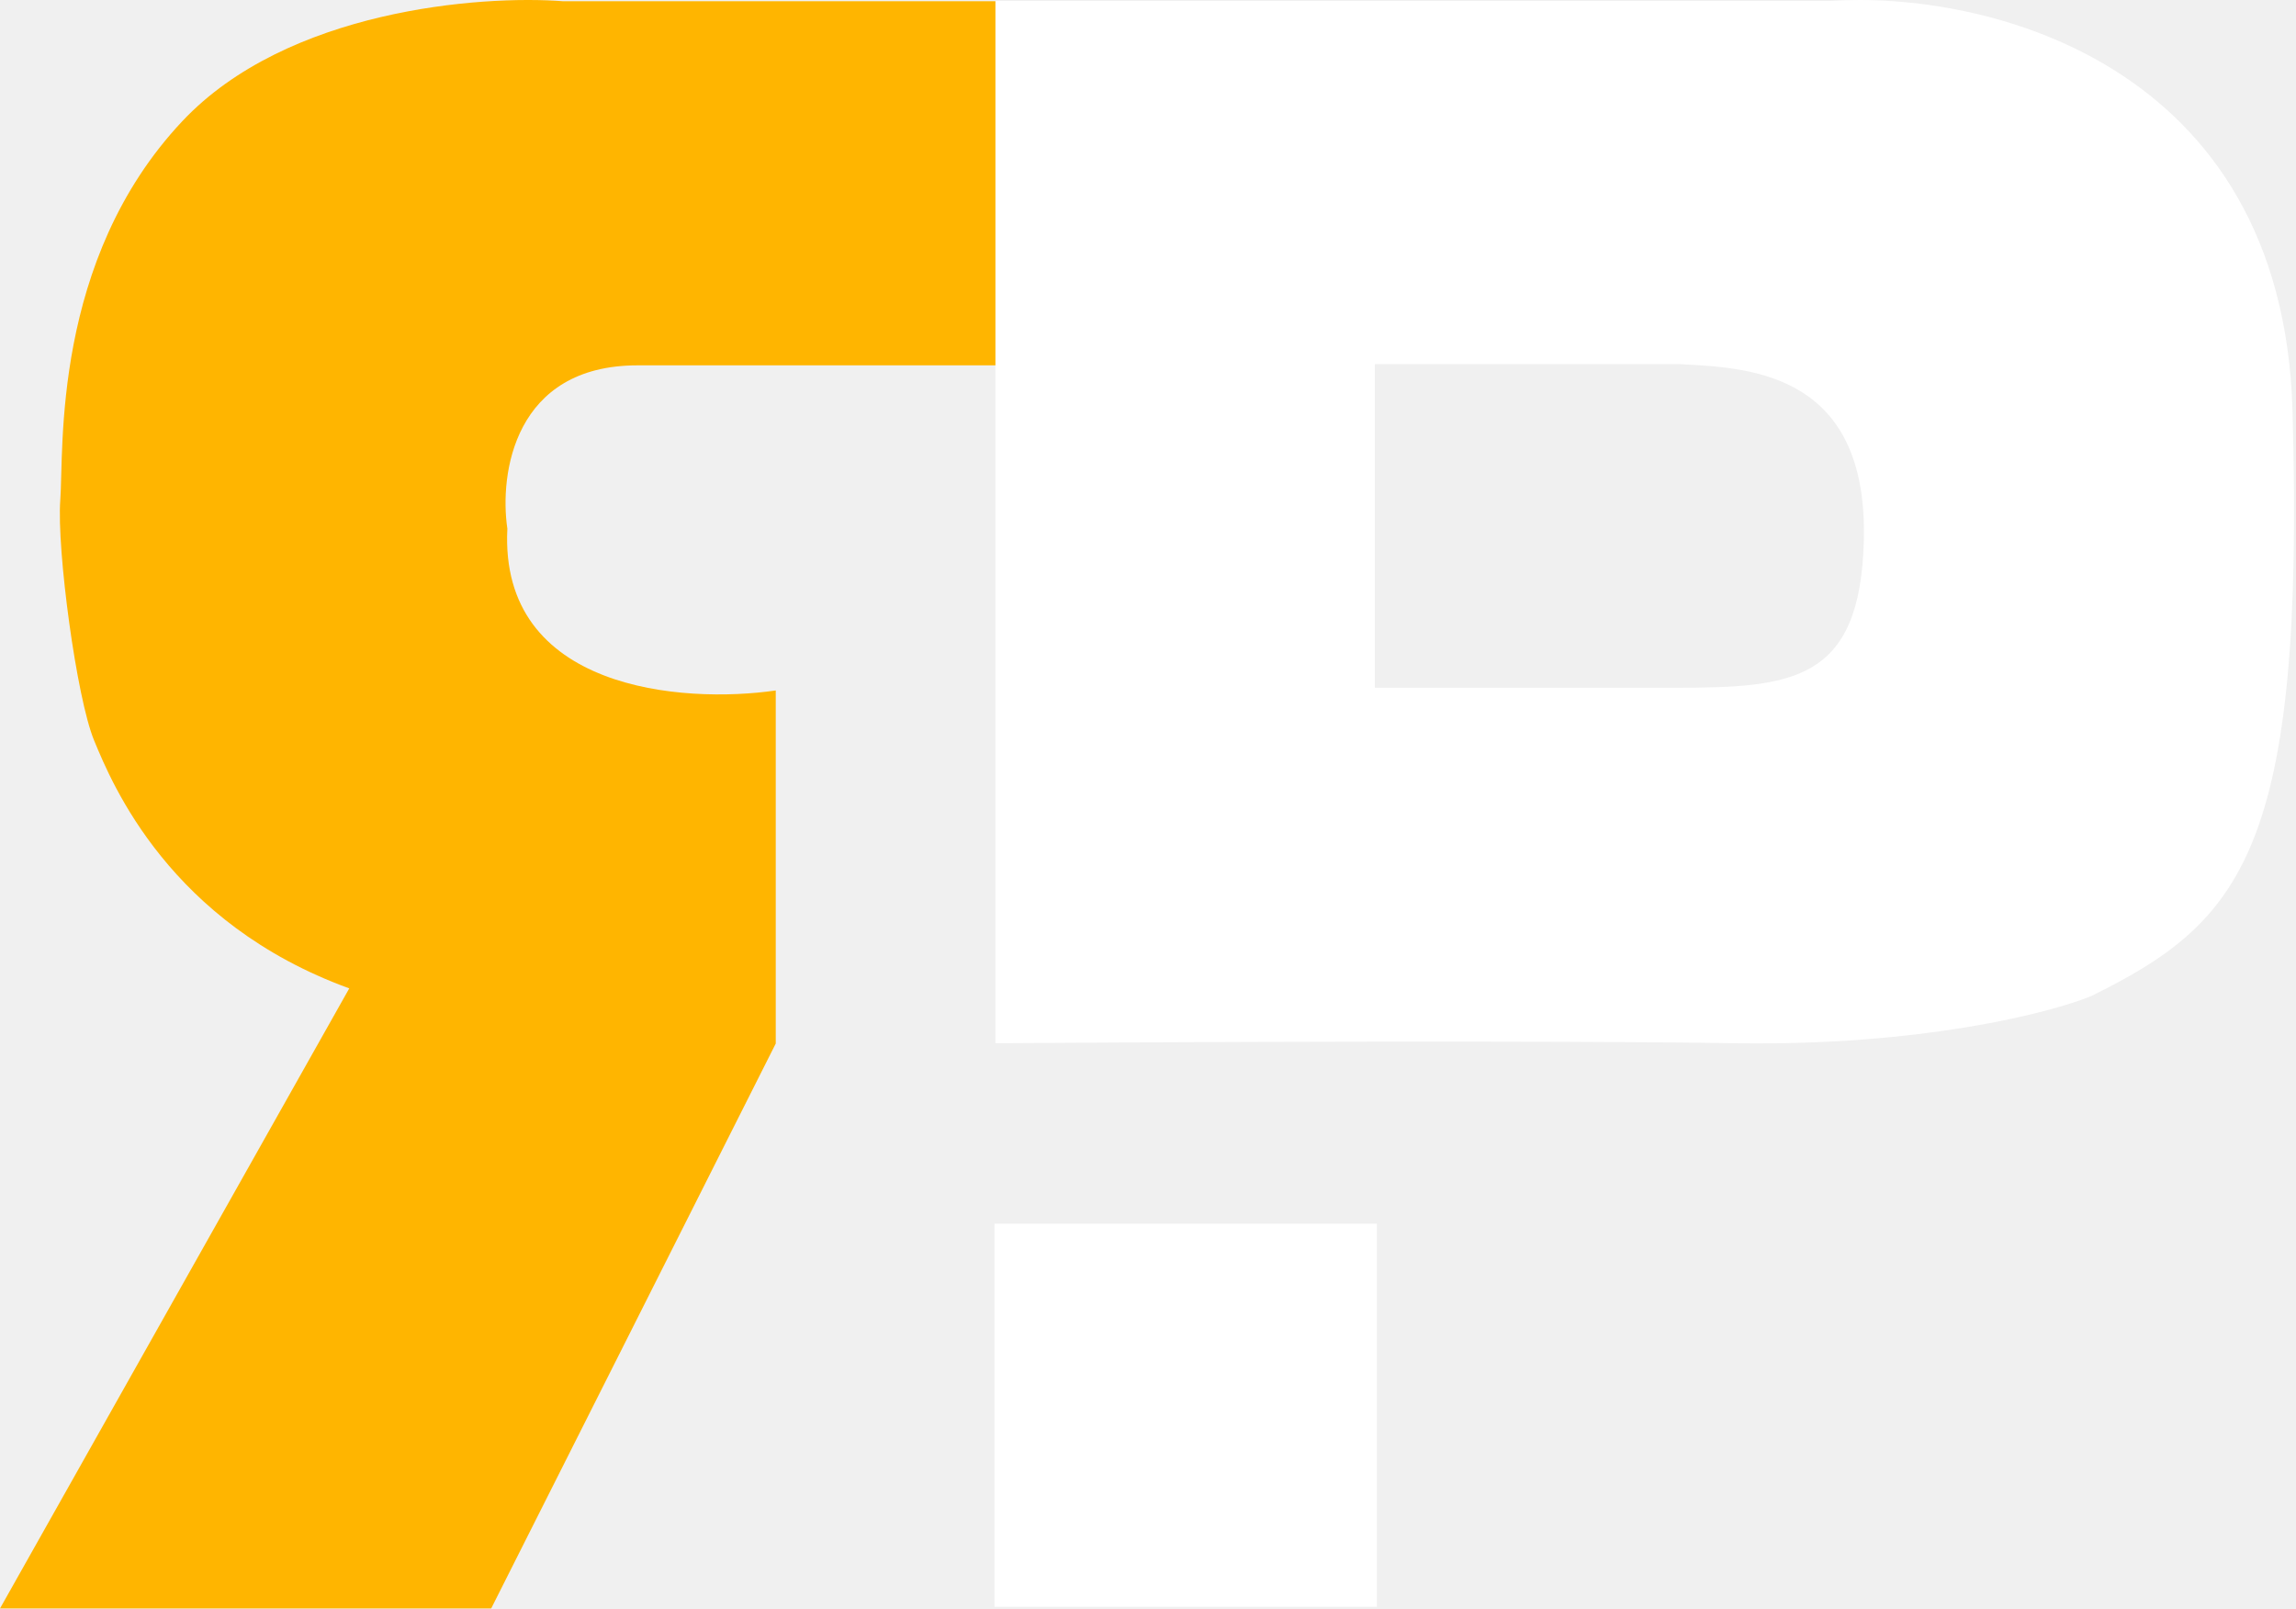
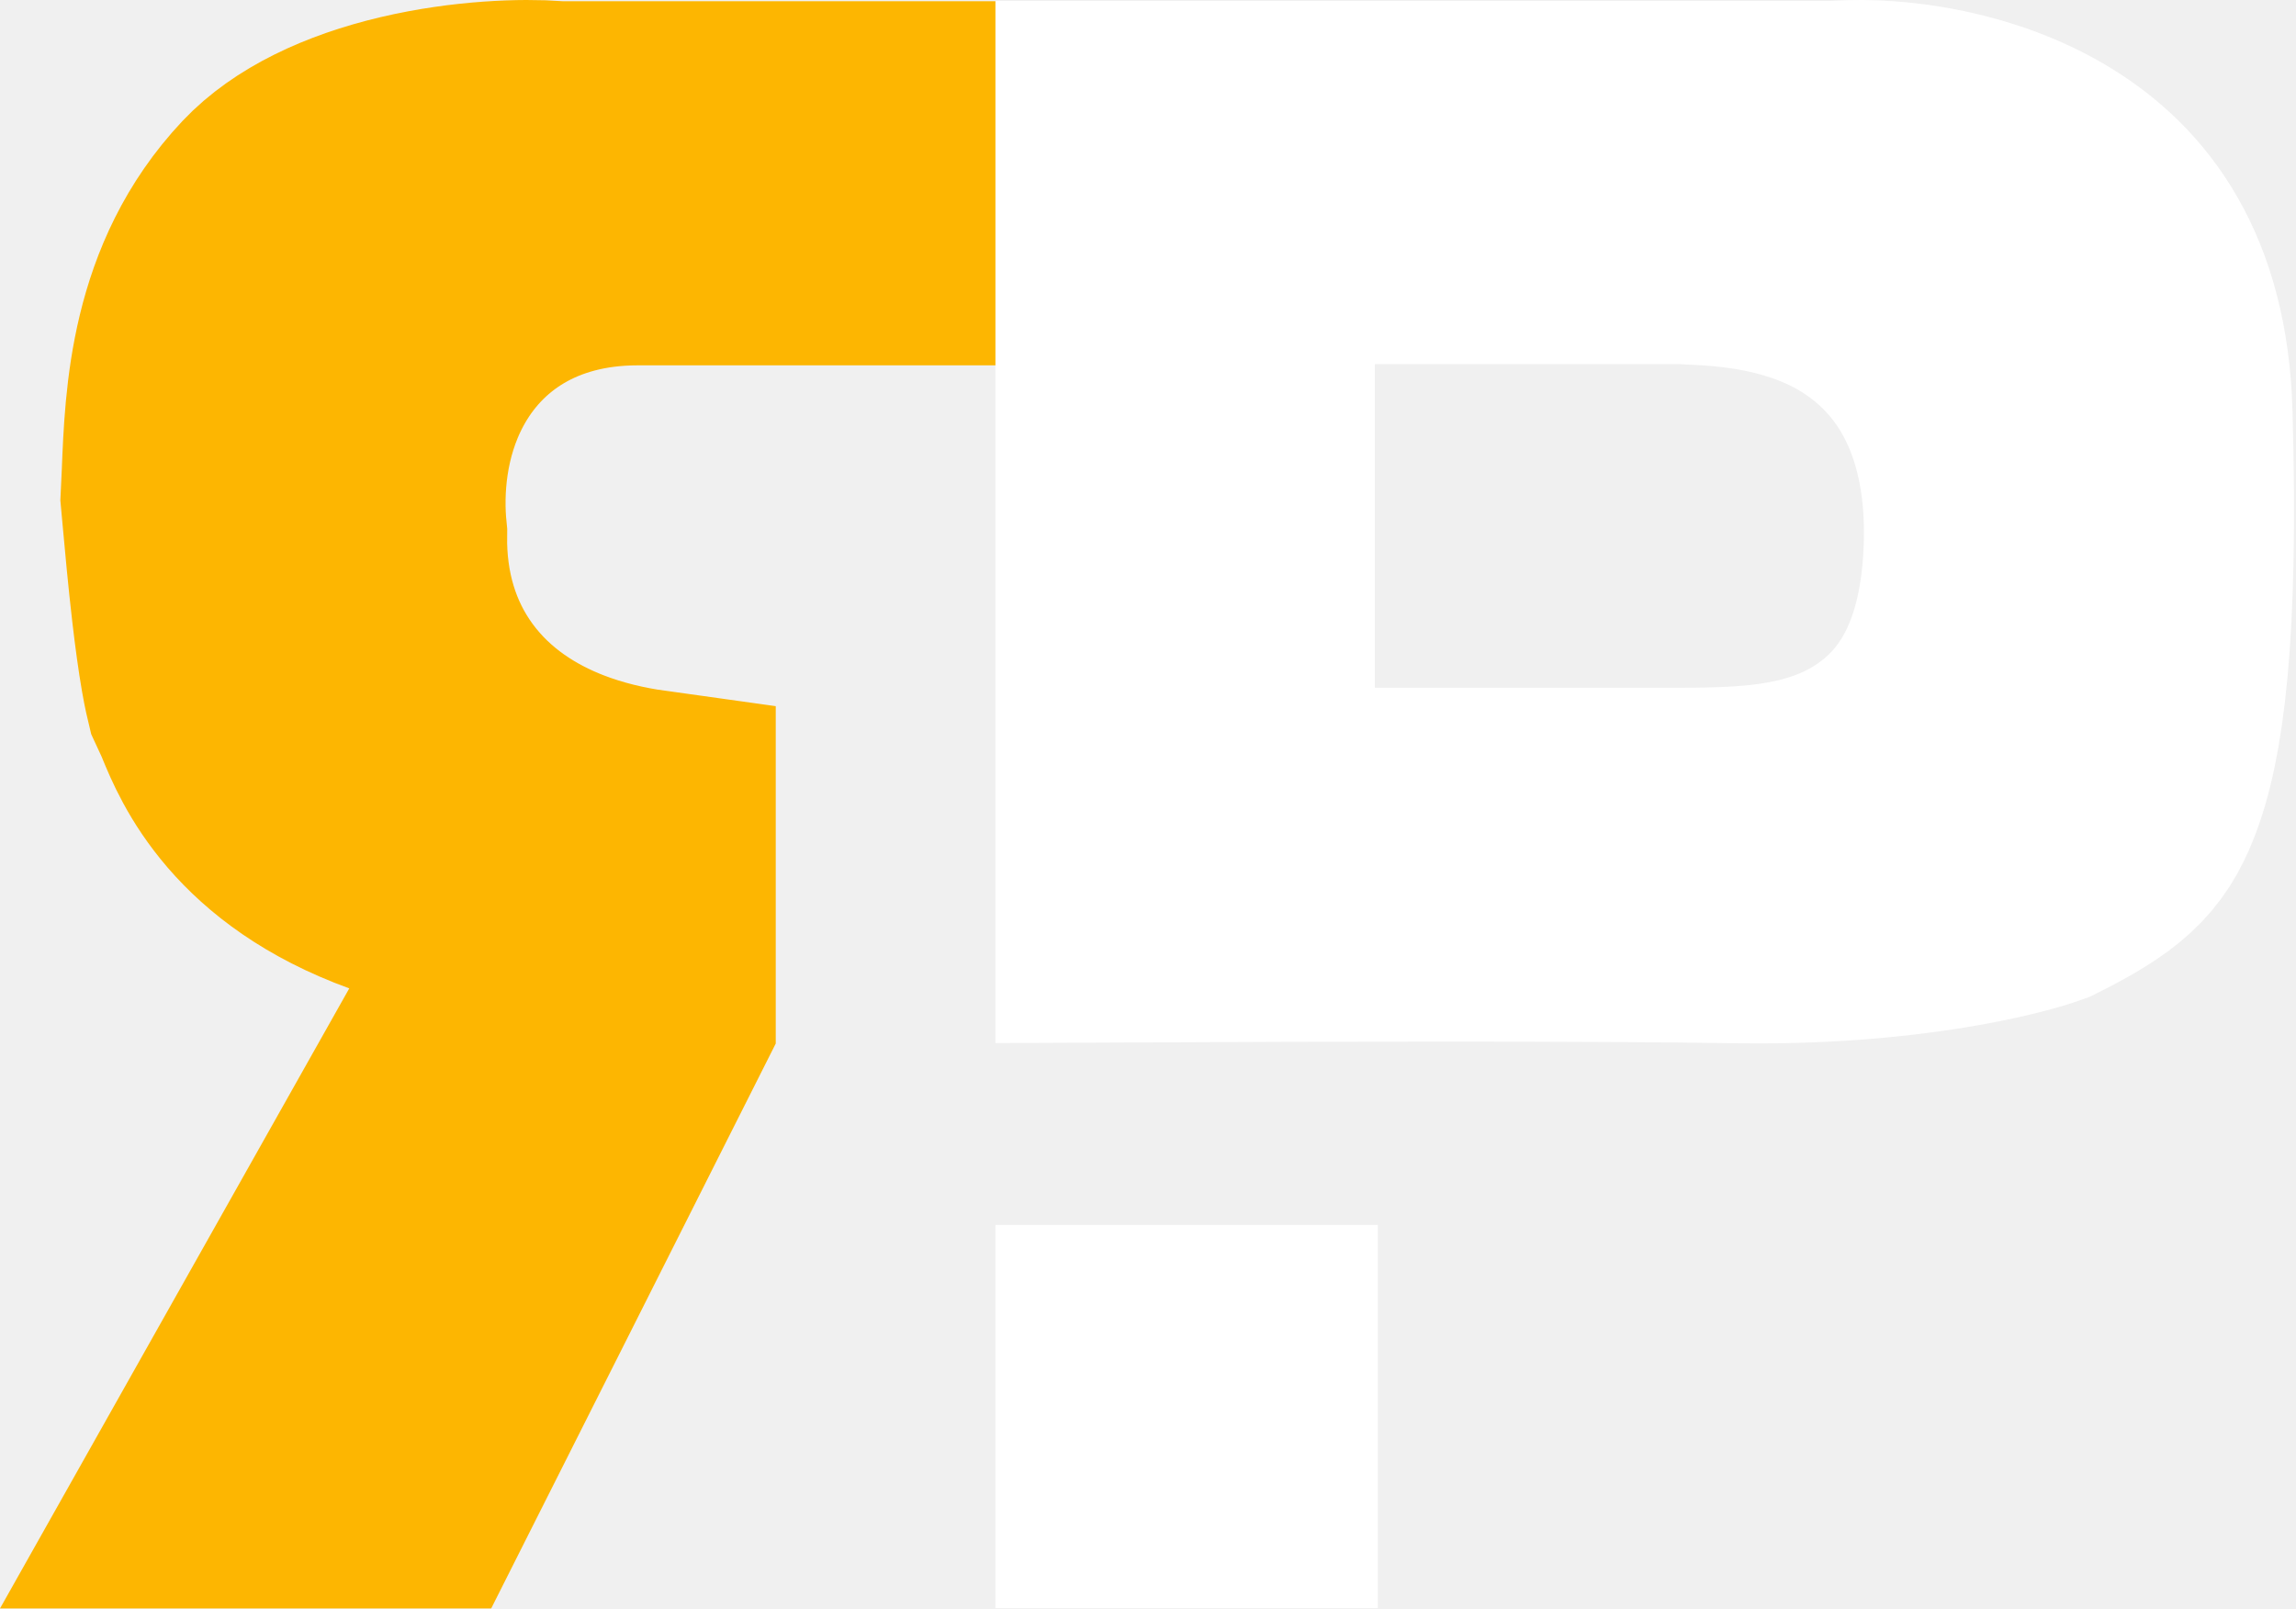
<svg xmlns="http://www.w3.org/2000/svg" width="531" height="372" viewBox="0 0 531 372" fill="none">
  <g clip-path="url(#clip0)">
-     <path d="M130.262 0.287H230.255V84.496H147.438C118.869 84.496 115.467 109.674 117.338 122.263C115.433 159.69 157.924 162.808 179.409 159.69V241.348L113.597 372H0L80.776 228.588C39.235 213.492 25.927 181.315 21.803 171.345L21.767 171.257C17.686 161.391 13.094 127.027 13.944 115.628C14.795 104.23 11.904 60.169 42.174 28.017C66.389 2.294 110.989 -1.187 130.262 0.287Z" fill="#FFB500" />
-     <path fill-rule="evenodd" clip-rule="evenodd" d="M230.216 0.214H423.399C458.034 -2.111 527.882 13.585 530.193 94.971C533.084 196.703 518.461 213.203 483.599 230.386C474.019 234.299 444.146 241.955 401.292 241.274C358.437 240.594 269.385 240.99 230.216 241.274V0.214ZM317.965 84.21V159.063H387.178C414.556 159.063 430.207 157.692 431.052 125.039C432.046 86.564 405.082 85.111 389.546 84.274C389.146 84.253 388.753 84.232 388.367 84.21H317.965Z" fill="white" />
-     <path d="M318.43 283H230V371.632H318.43V283Z" fill="white" />
+     <path d="M128.012 29.701L129.136 29.787H130.262H200.755V54.996H147.438C122.484 54.996 104.351 67.1 94.932 84.799C87.624 98.53 86.735 113.256 87.784 123.594C87.585 137.814 91.424 150.912 99.45 161.821C107.714 173.054 118.773 179.744 128.937 183.686C135.816 186.353 142.954 188.031 149.909 188.999V234.337L95.425 342.5H50.473L106.48 243.065L123.556 212.746L90.852 200.862C61.677 190.259 54.095 171.829 50.985 164.27C50.907 164.082 50.833 163.9 50.76 163.725L50.527 163.16L50.27 162.606L49.11 160.101C49.009 159.675 48.596 158.095 48.033 154.863C47.328 150.823 46.651 145.821 46.024 140.418C45.099 132.446 44.396 124.684 43.854 118.698C43.739 117.433 43.632 116.247 43.531 115.155C43.623 113.441 43.695 111.618 43.771 109.704C44.462 92.367 45.449 67.574 63.653 48.238C70.228 41.254 81.142 35.888 94.826 32.669C108.244 29.513 121.161 29.177 128.012 29.701Z" stroke="#FDB601" stroke-width="59" />
+     <path d="M401.808 208.778C368.203 208.245 306.802 208.367 262.716 208.58V32.714H423.399H424.489L425.576 32.641C437.901 31.813 456.783 34.438 471.686 43.757C484.635 51.853 496.862 66.177 497.706 95.893L497.706 95.894C499.151 146.748 495.781 170.148 490.909 182.237C487.775 190.015 484.131 193.777 470.48 200.615C464.135 202.889 439.373 209.375 401.809 208.778L401.808 208.778ZM317.965 51.71H285.465V84.21V159.063V191.563H317.965H387.178C393.913 191.563 401.831 191.507 409.331 190.608C416.866 189.705 426.464 187.708 435.676 182.231C457.473 169.269 463.011 146.385 463.541 125.879L463.541 125.879C464.264 97.907 454.165 75.586 433.555 62.878C417.729 53.12 399.726 52.237 392.43 51.879C392.017 51.859 391.639 51.84 391.297 51.822C391.296 51.822 391.295 51.822 391.294 51.821L390.91 51.801C390.652 51.787 390.409 51.774 390.169 51.76L389.269 51.71H388.367H317.965ZM262.716 315.794H286.145V339.426H262.716V315.794Z" stroke="white" stroke-width="65" />
  </g>
  <defs>
    <clipPath id="clip0">
      <rect width="531" height="372" fill="white" />
    </clipPath>
  </defs>
</svg>
